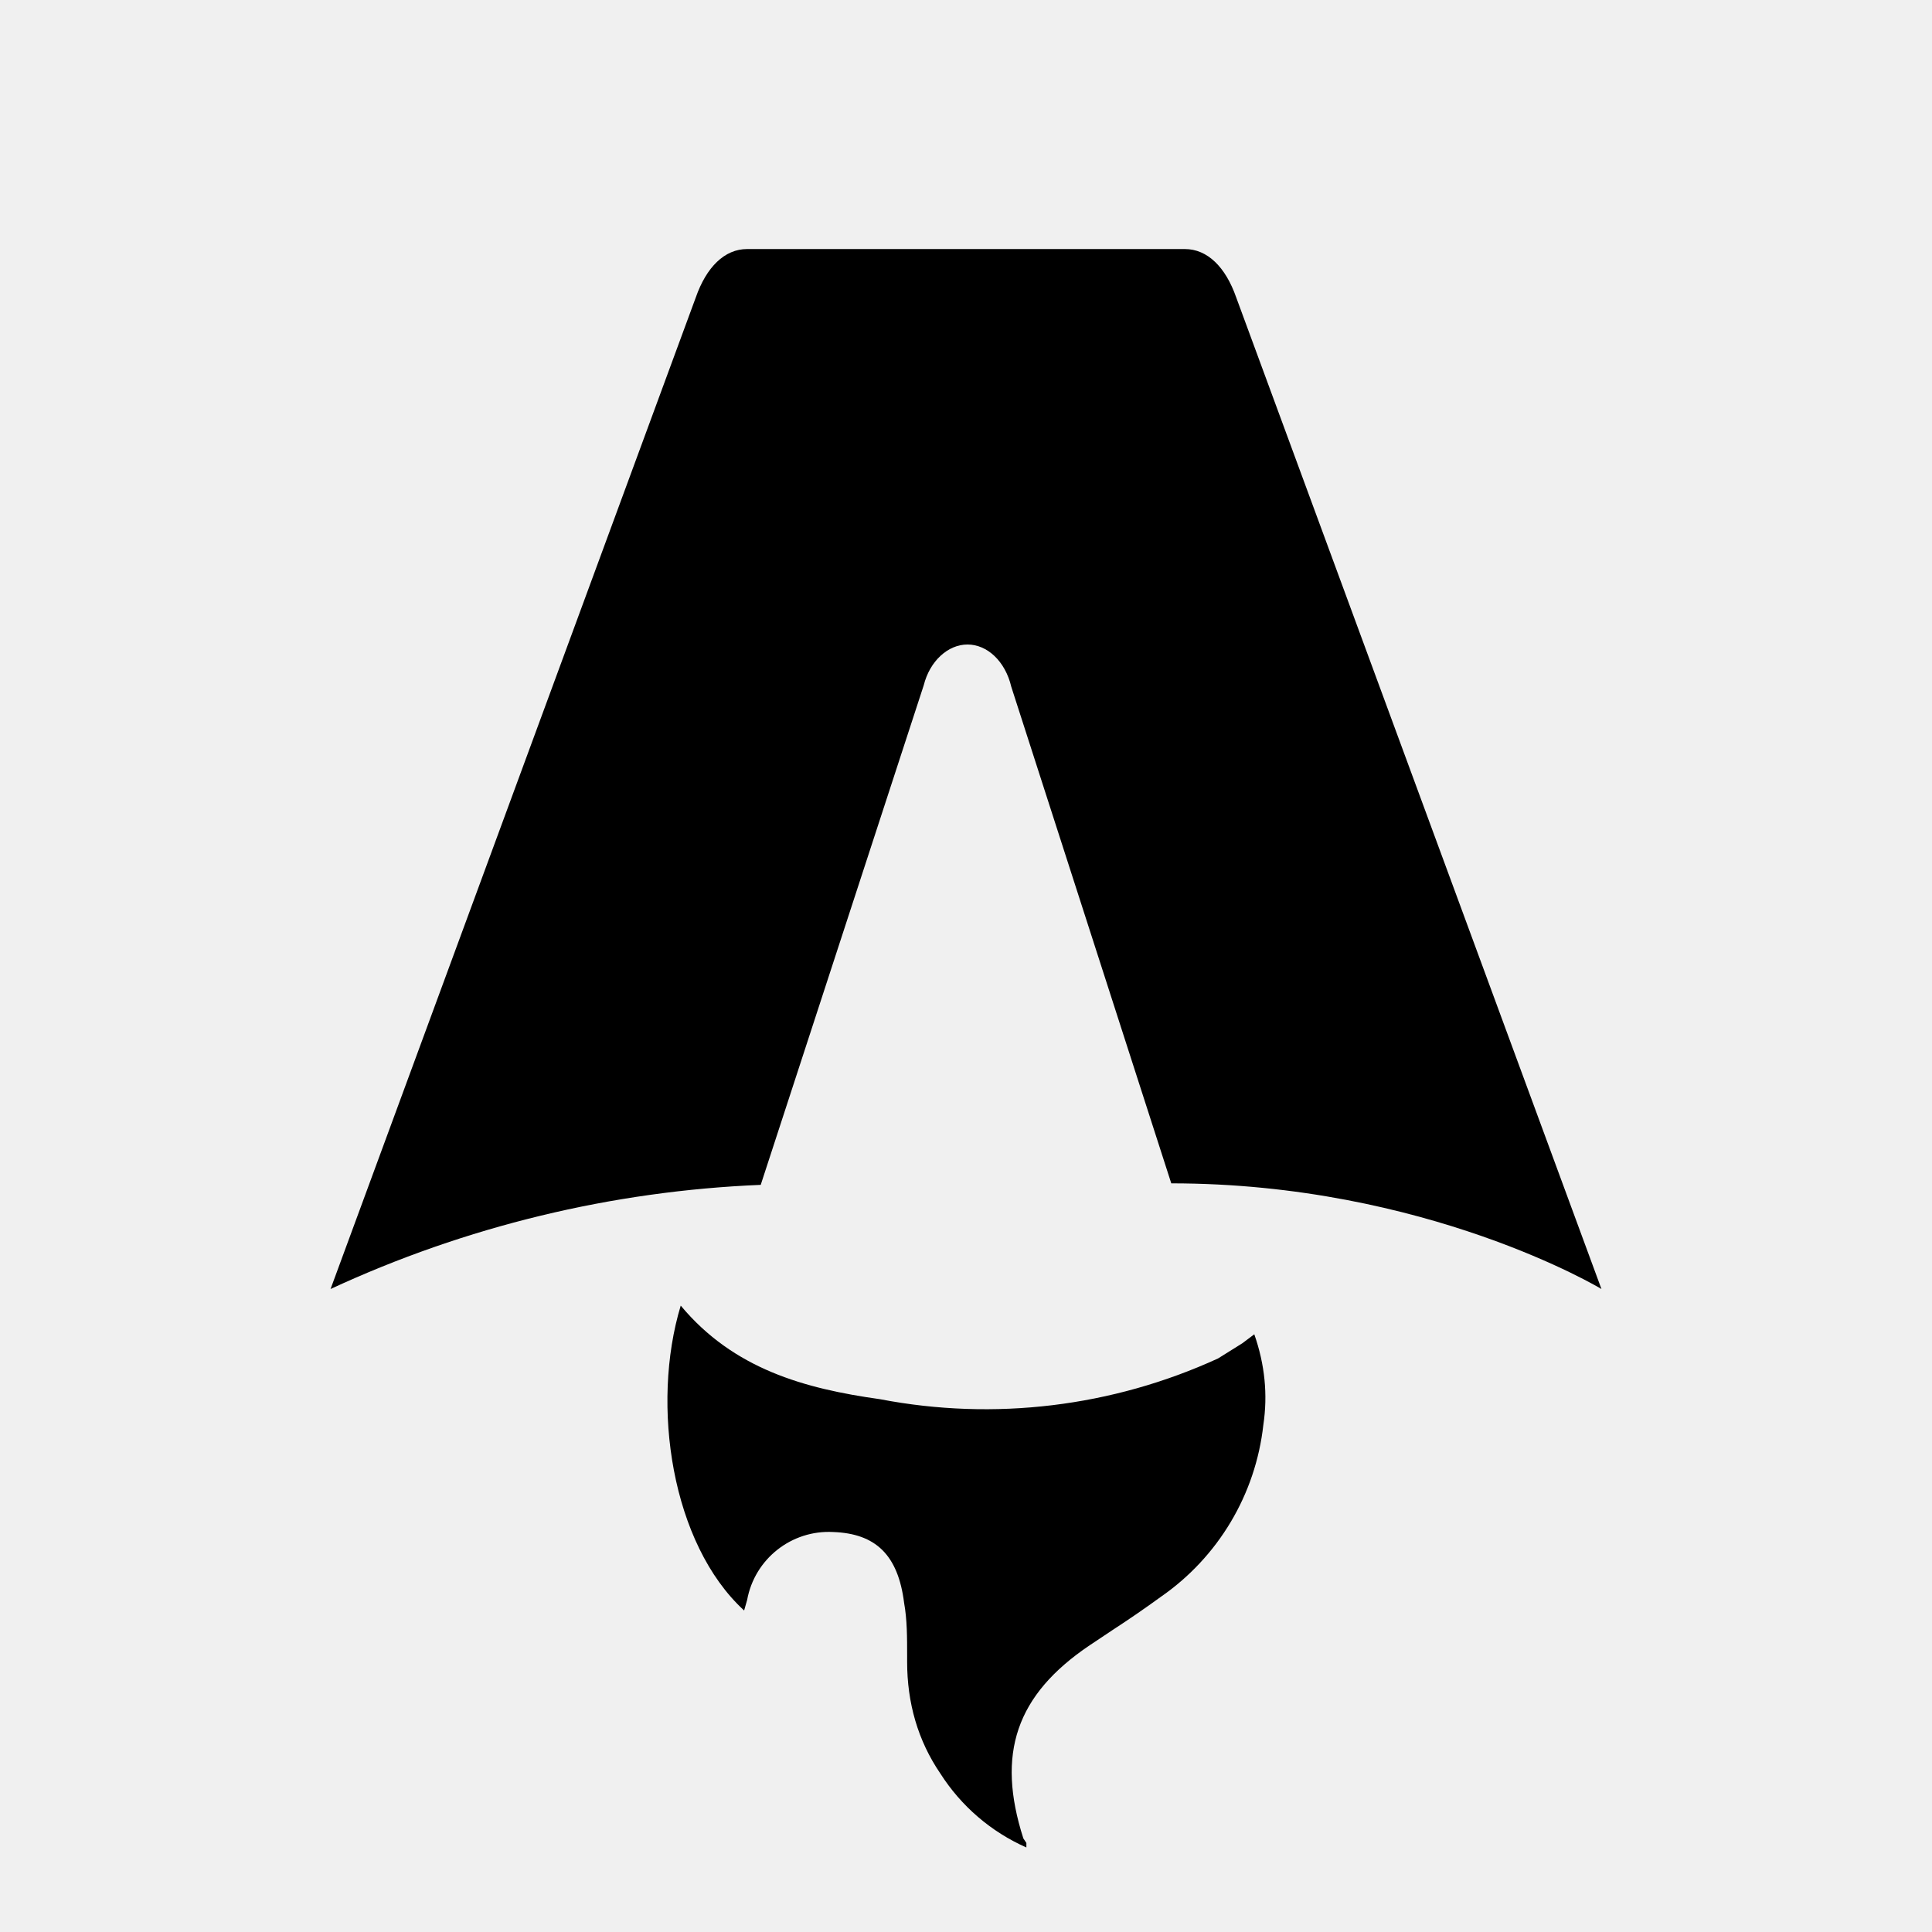
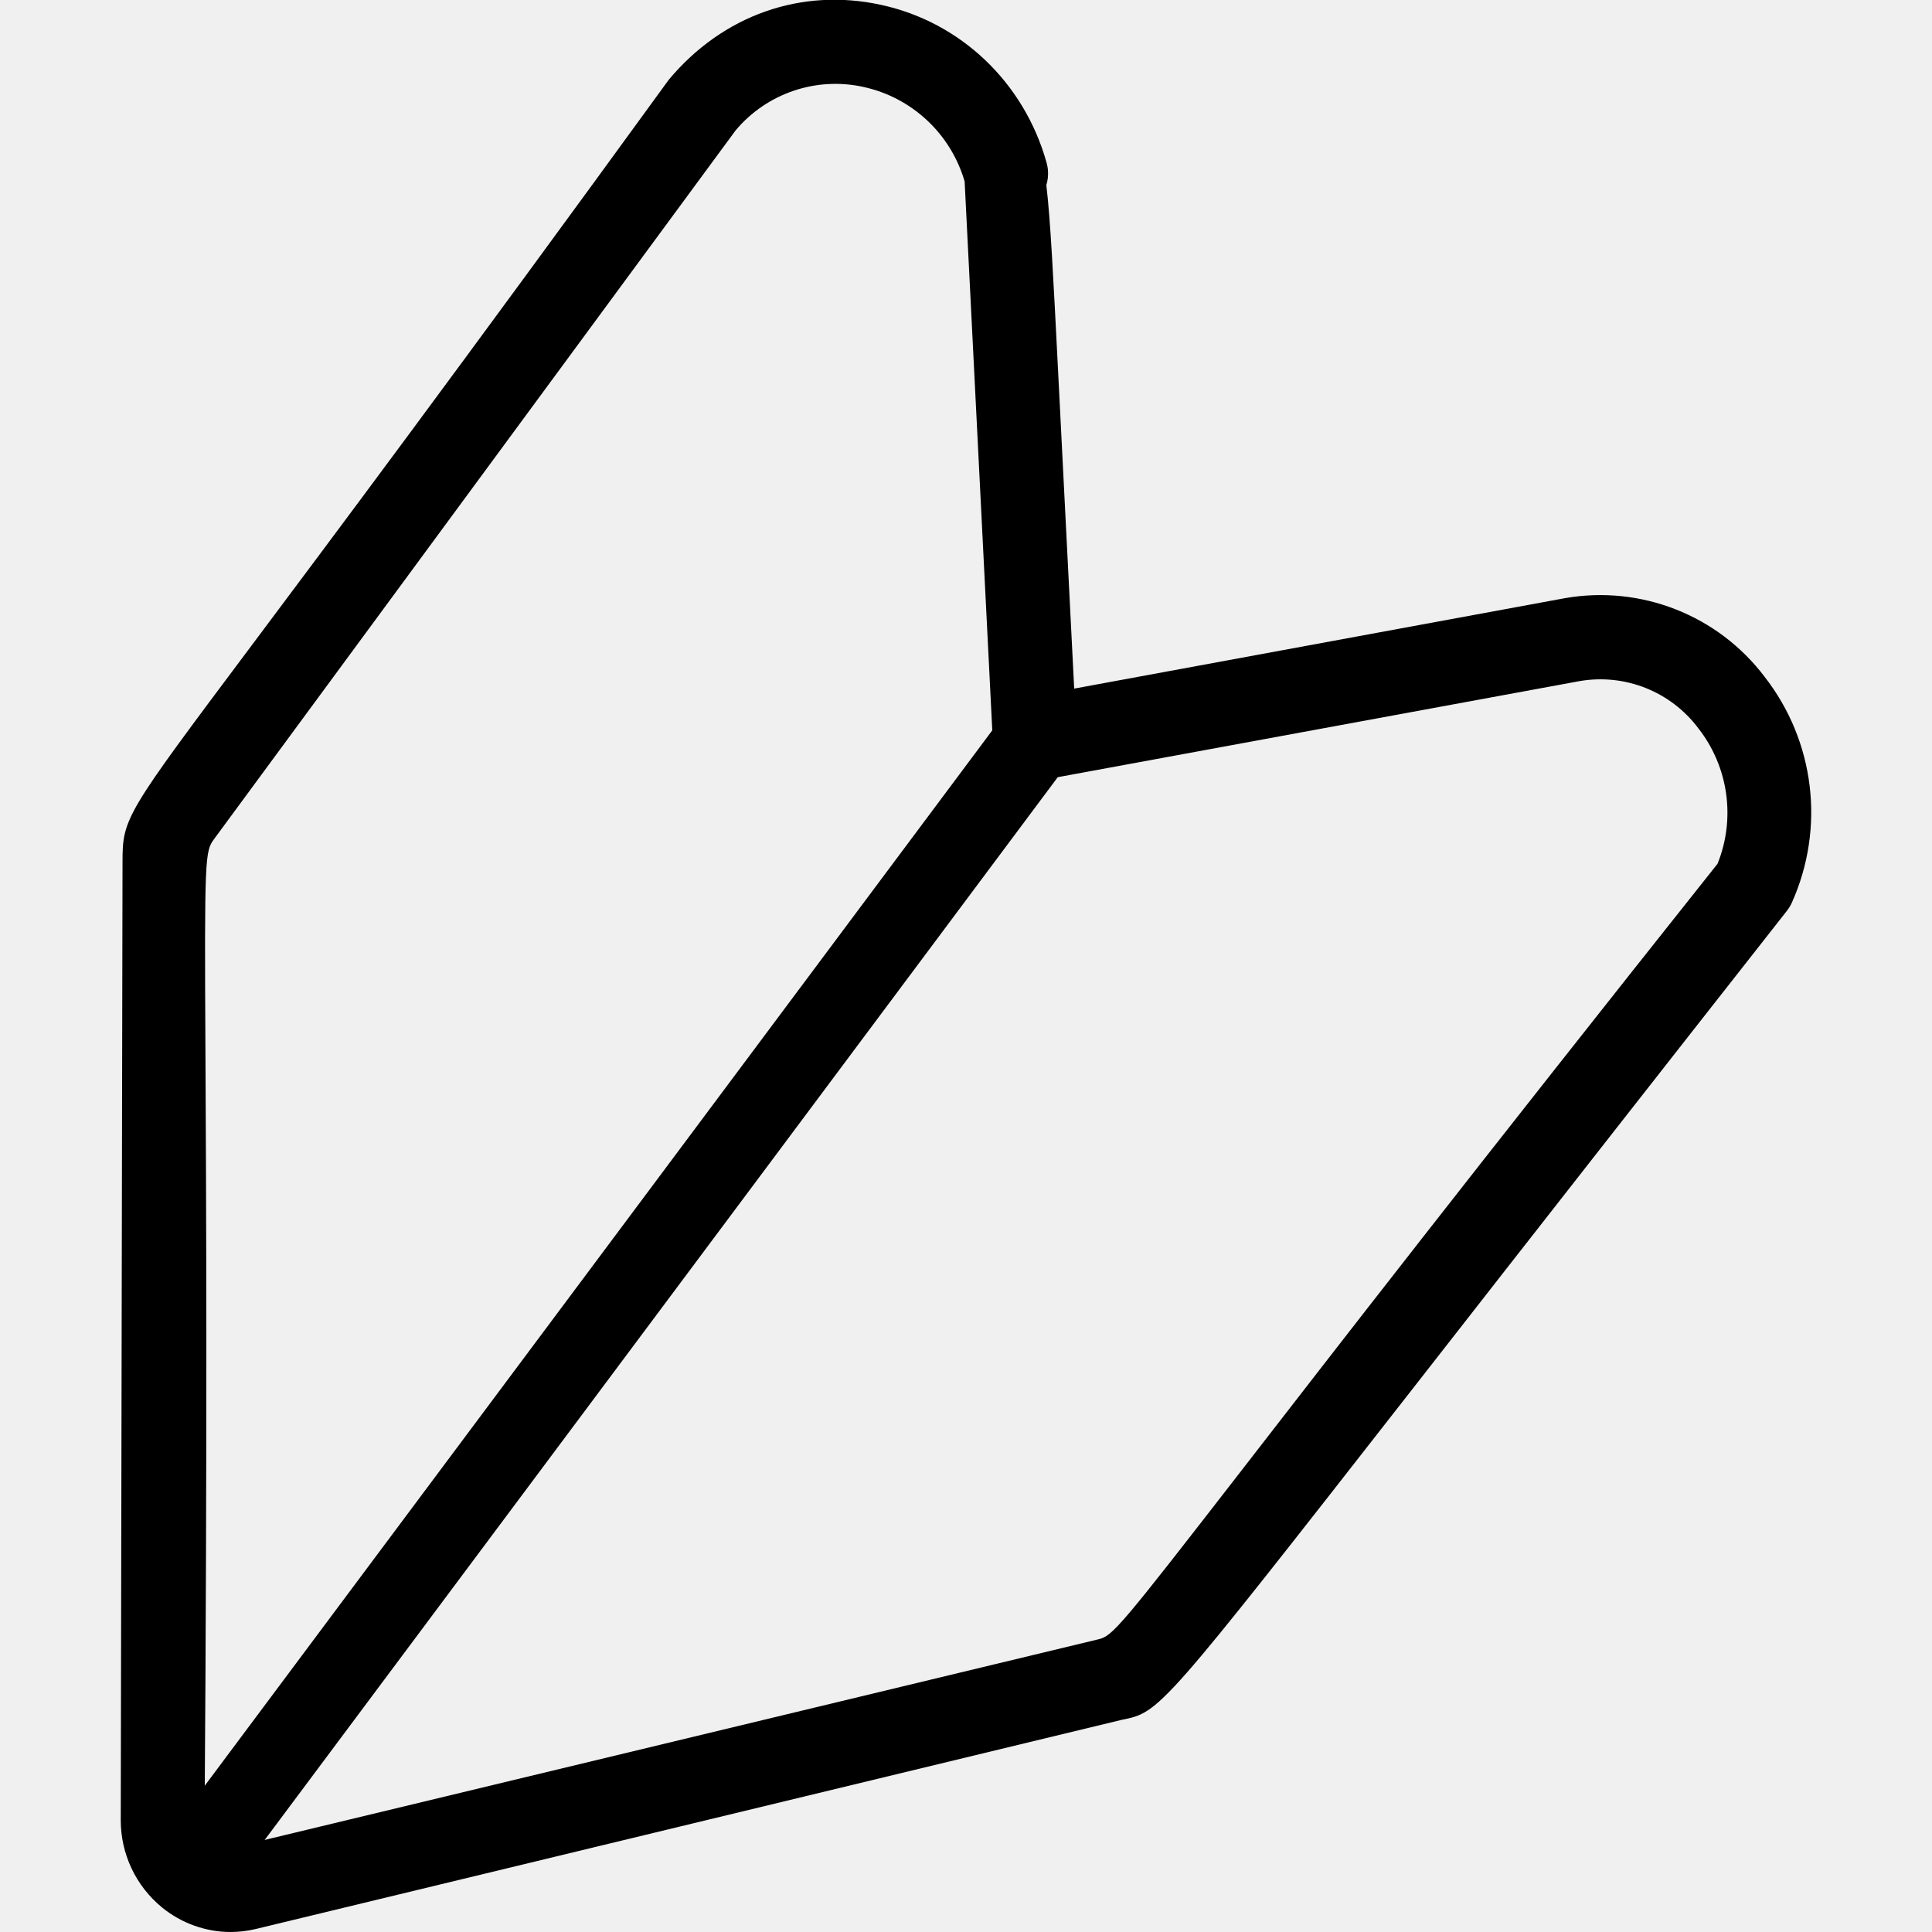
- <svg xmlns="http://www.w3.org/2000/svg" fill="none" viewBox="0 0 128 128">
-   <path d="M50.4 78.5a75.1 75.1 0 0 0-28.5 6.9l24.2-65.7c.7-2 1.9-3.2 3.4-3.2h29c1.5 0 2.7 1.2 3.4 3.2l24.2 65.7s-11.6-7-28.5-7L67 45.5c-.4-1.7-1.6-2.8-2.9-2.8-1.3 0-2.5 1.1-2.9 2.7L50.4 78.5Zm-1.1 28.2Zm-4.2-20.2c-2 6.6-.6 15.8 4.2 20.2a17.5 17.5 0 0 1 .2-.7 5.5 5.5 0 0 1 5.7-4.5c2.8.1 4.3 1.5 4.7 4.7.2 1.1.2 2.3.2 3.5v.4c0 2.7.7 5.2 2.2 7.4a13 13 0 0 0 5.7 4.9v-.3l-.2-.3c-1.8-5.6-.5-9.5 4.4-12.8l1.5-1a73 73 0 0 0 3.2-2.2 16 16 0 0 0 6.8-11.4c.3-2 .1-4-.6-6l-.8.6-1.6 1a37 37 0 0 1-22.4 2.7c-5-.7-9.7-2-13.2-6.2Z" />
-   <style>
-         path { fill: #000; }
-         @media (prefers-color-scheme: dark) {
-             path { fill: #FFF; }
-         }
-     </style>
+ <svg xmlns="http://www.w3.org/2000/svg" viewBox="0 0 24 24" id="jdm">
+   <path d="M2.865 24c-.307 0-.609-.107-.851-.304a1.399 1.399 0 0 1-.514-1.089l.022-11.895c0-.553.03-.592 1.591-2.677C4.08 6.743 5.676 4.612 8.308.99c.674-.806 1.65-1.145 2.635-.93.992.214 1.78.966 2.058 1.961a.57.57 0 0 1 .017.09v.007a.479.479 0 0 1-.02.181c.051.43.086 1.131.144 2.272l.202 3.983 6.094-1.123a2.558 2.558 0 0 1 2.484.978c.623.801.752 1.874.339 2.8a.504.504 0 0 1-.063.105 2414.852 2414.852 0 0 0-4.652 5.941c-3.136 4.014-3.136 4.014-3.61 4.109L3.18 23.962a1.352 1.352 0 0 1-.315.038zM9.138 1.62l-6.48 8.805c-.111.151-.119.22-.106 2.637.009 1.747.025 4.647-.011 9.549 0 .105.048.21.127.275a.315.315 0 0 0 .197.072l10.784-2.595c.173-.042.273-.16 1.784-2.11 1.091-1.409 2.879-3.719 5.903-7.523a1.7 1.7 0 0 0-.238-1.682 1.52 1.52 0 0 0-1.476-.587L12.947 9.69a.514.514 0 0 1-.416-.112.577.577 0 0 1-.198-.375l-.35-6.949a1.682 1.682 0 0 0-1.257-1.174 1.618 1.618 0 0 0-1.588.54z" />
+   <path d="M2.353 23.773a.499.499 0 0 1-.4-.799L12.456 8.899a.499.499 0 1 1 .802.597L2.754 23.572a.498.498 0 0 1-.401.201z" />
</svg>
